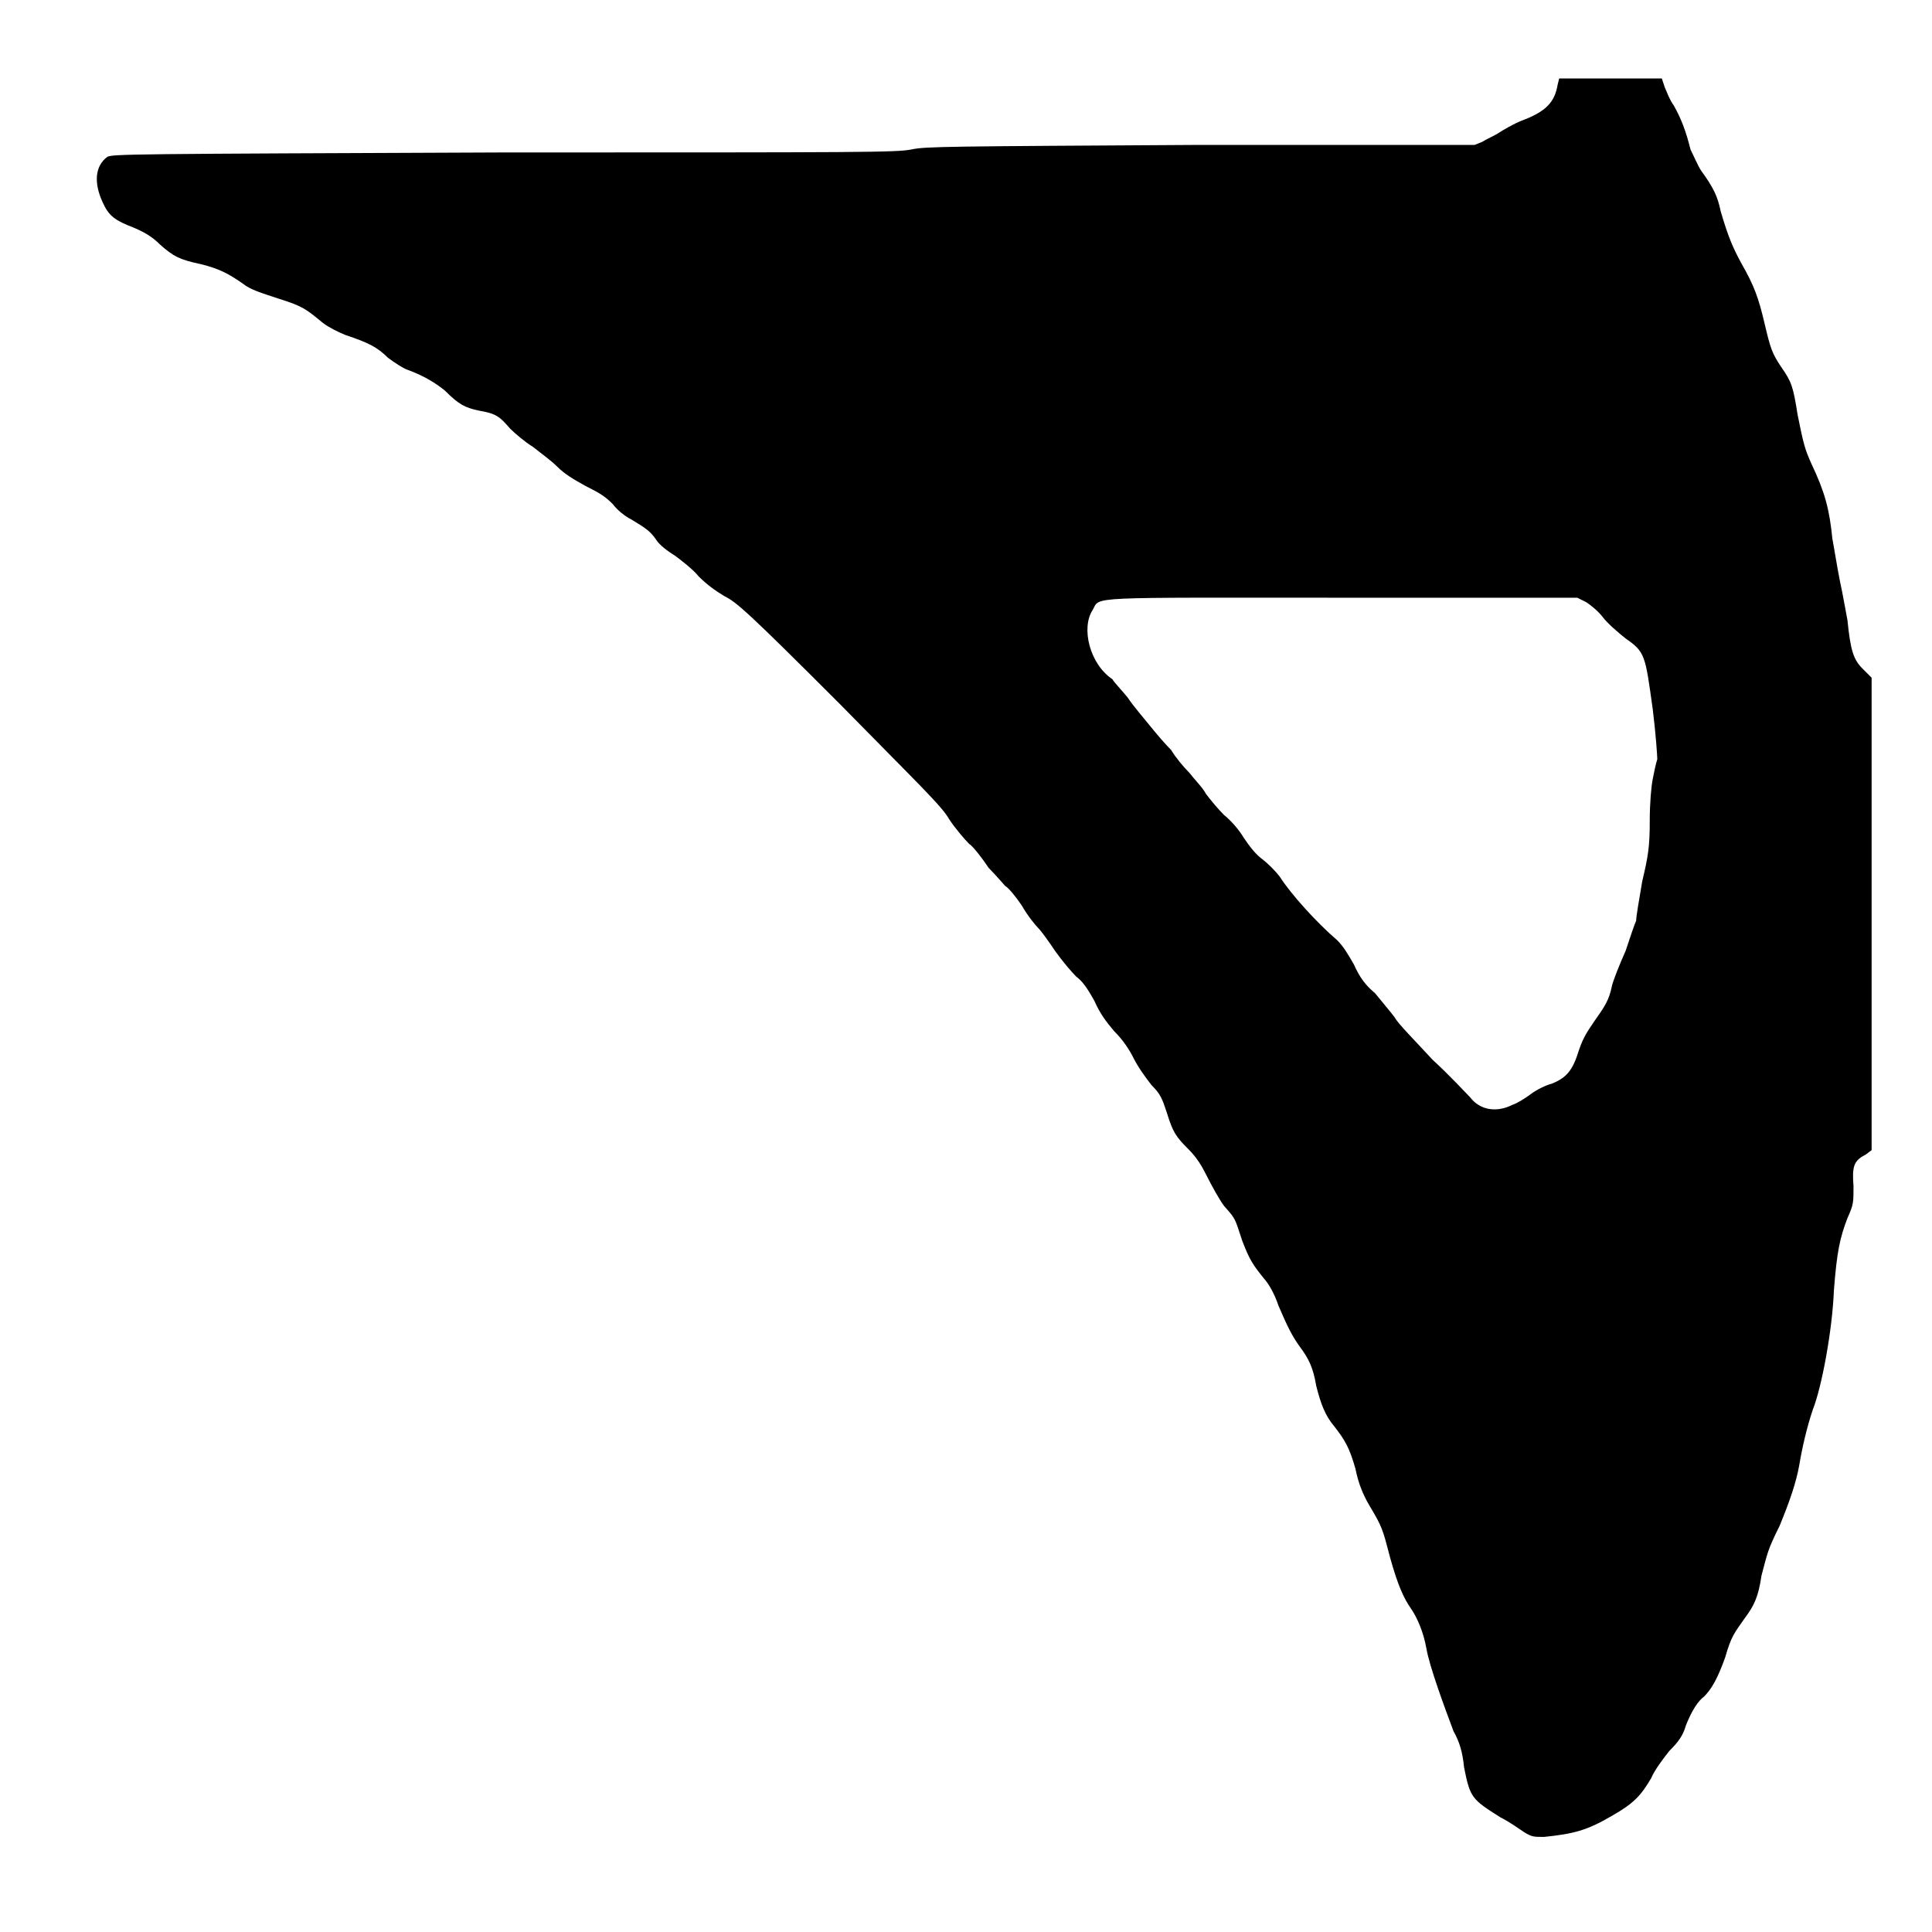
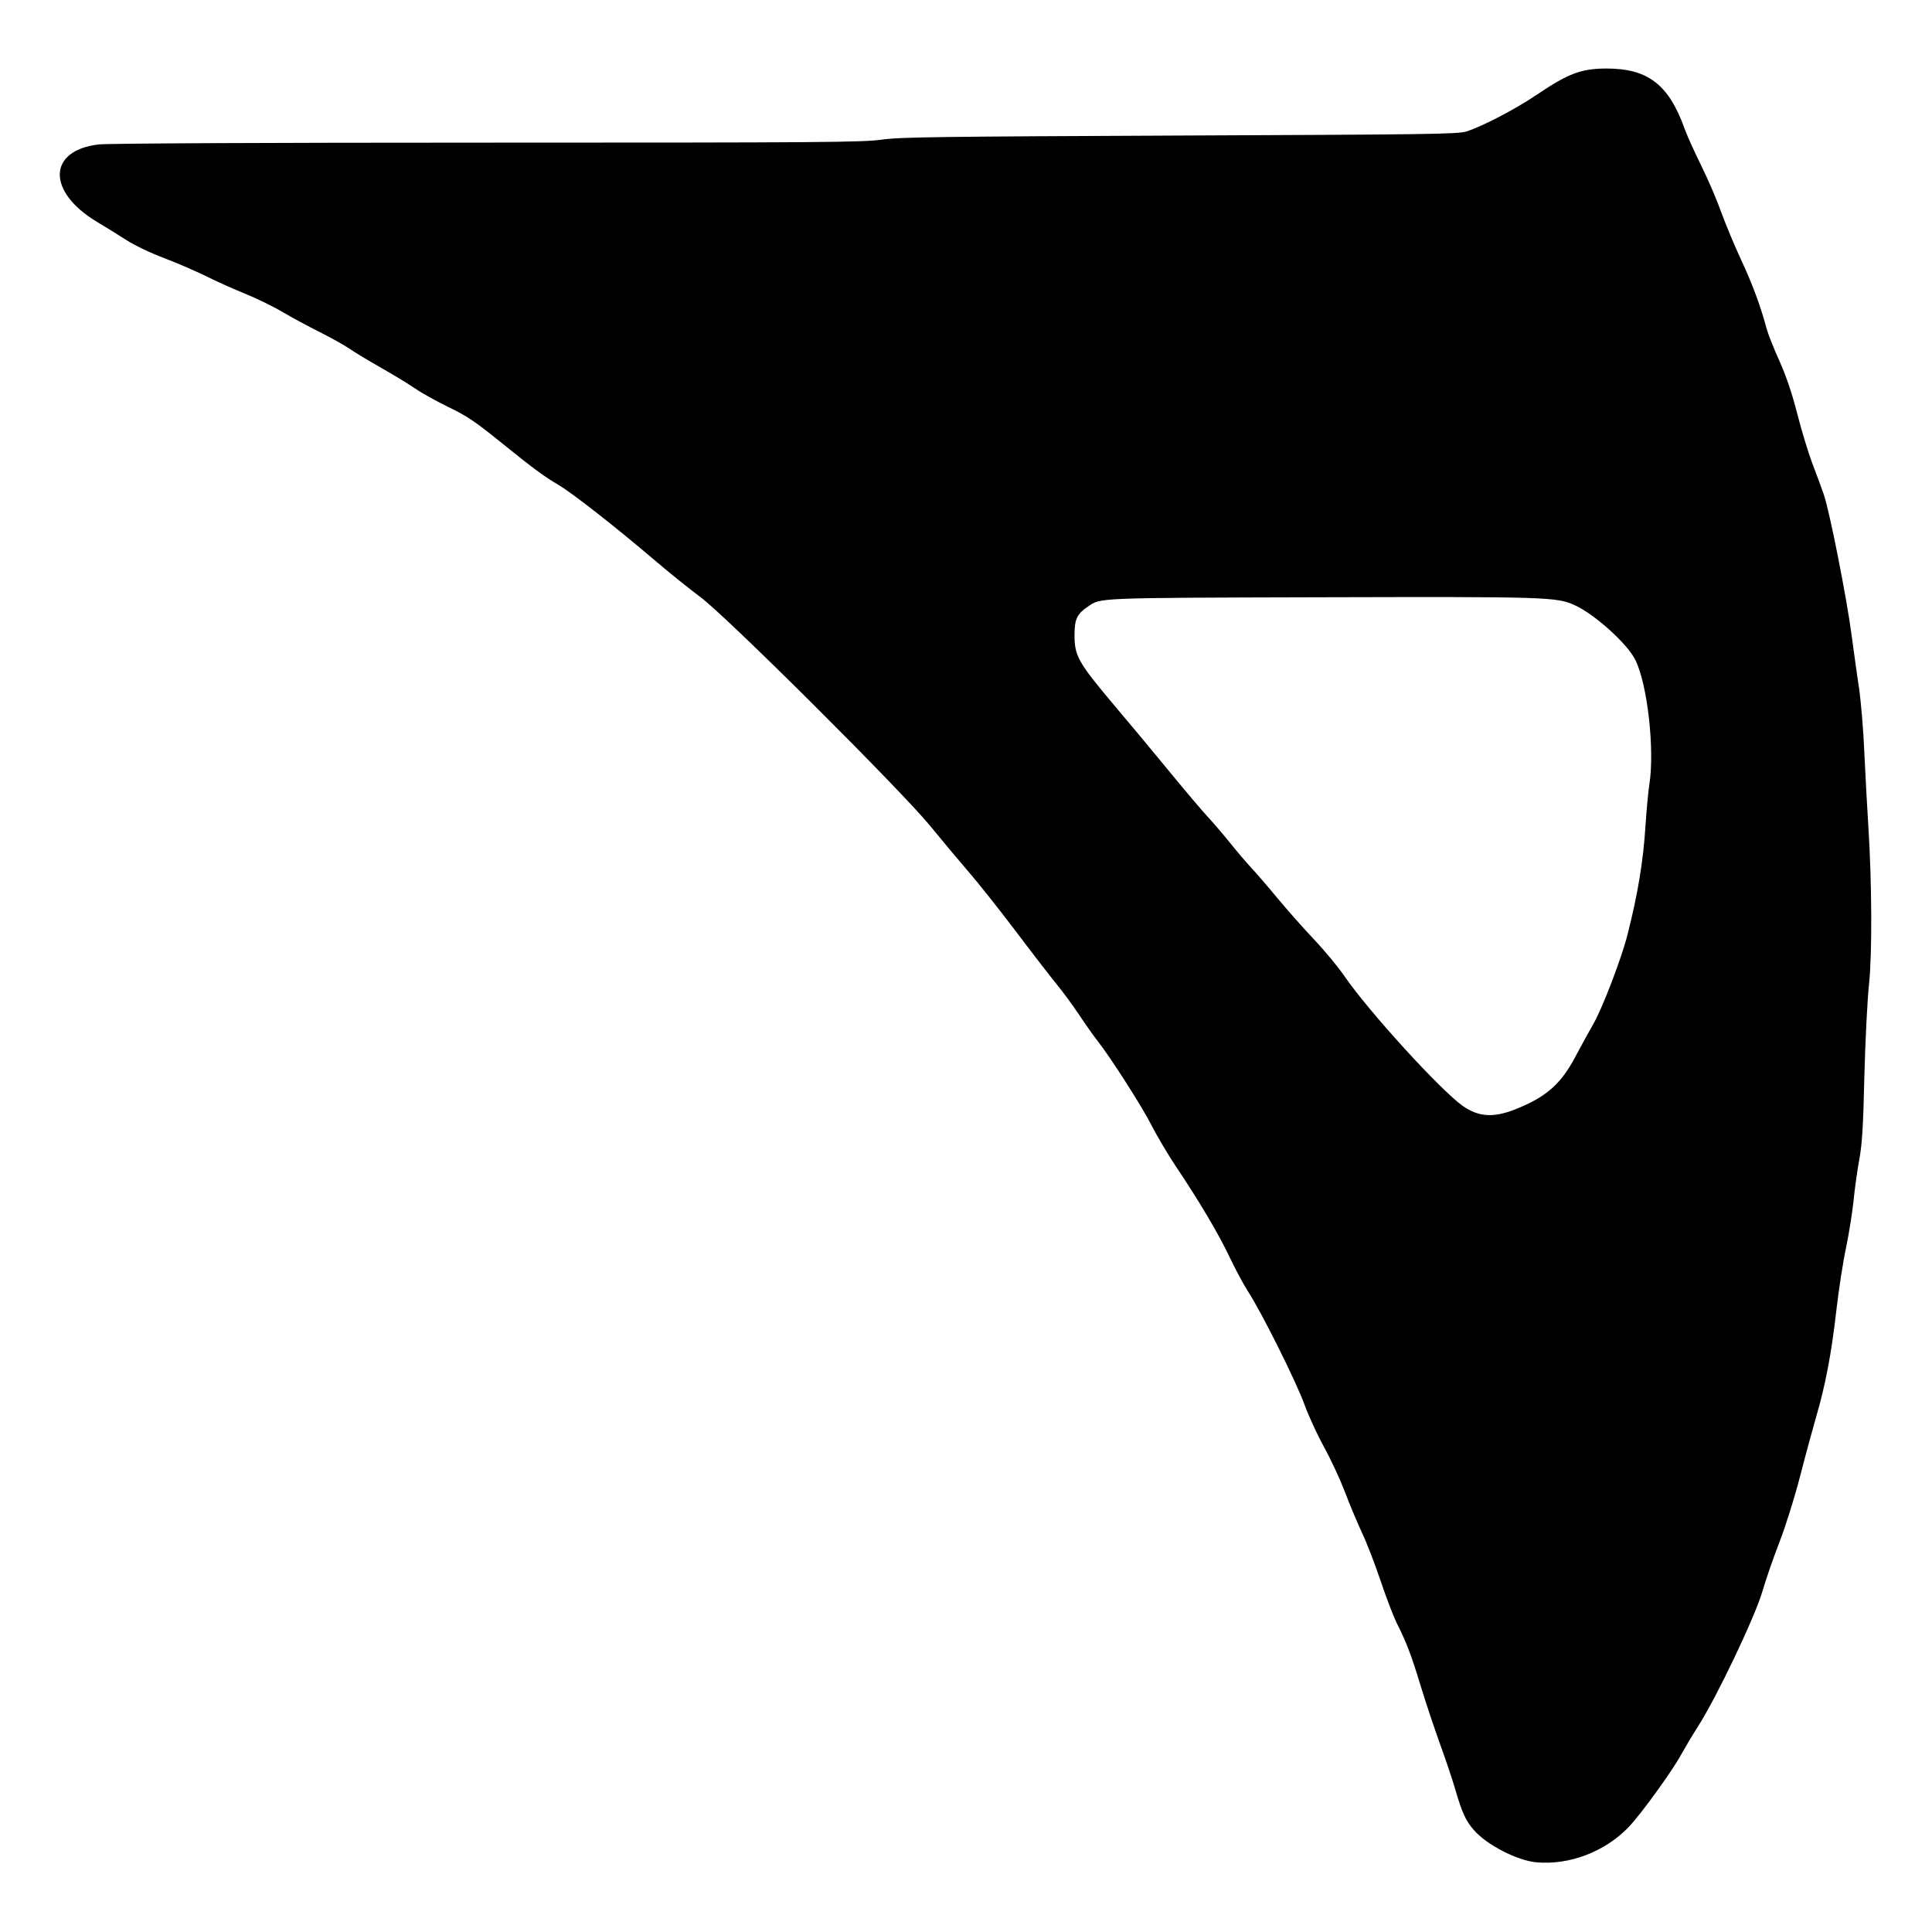
<svg xmlns="http://www.w3.org/2000/svg" viewBox="0 0 128 128">
-   <path id="glyph" fill-rule="evenodd" d="M101.0 121.4C100.7 121.2 100.0 120.7 99.4 120.4C97.5 119.2 97.4 119.1 97.0 117.1C96.9 116.1 96.7 115.4 96.3 114.7C95.7 113.1 94.7 110.4 94.5 109.2C94.3 108.1 93.9 107.2 93.5 106.6C93.0 105.9 92.6 105.0 92.1 103.2C91.6 101.3 91.6 101.2 90.7 99.7C90.3 99.0 90.0 98.3 89.8 97.3C89.4 95.9 89.1 95.4 88.4 94.5C87.8 93.8 87.5 93.0 87.2 91.8C87.0 90.6 86.7 90.0 86.1 89.2C85.6 88.5 85.3 87.9 84.7 86.5C84.5 85.9 84.2 85.3 83.9 84.9C83.0 83.8 82.8 83.5 82.3 82.2C81.8 80.7 81.9 80.8 81.1 79.9C80.8 79.5 80.3 78.6 80.0 78.0C79.6 77.2 79.3 76.7 78.7 76.1C77.9 75.3 77.7 75.0 77.3 73.7C77.0 72.8 76.9 72.5 76.3 71.9C75.9 71.4 75.4 70.7 75.1 70.1C74.8 69.5 74.4 68.9 73.8 68.3C73.3 67.7 72.9 67.2 72.5 66.3C72.0 65.4 71.7 65.0 71.3 64.7C71.0 64.4 70.4 63.7 69.9 63.0C69.5 62.4 69.0 61.7 68.8 61.5C68.6 61.3 68.1 60.7 67.7 60.0C67.3 59.4 66.8 58.8 66.6 58.7C66.5 58.6 66.0 58.0 65.5 57.5C65.1 56.9 64.5 56.1 64.2 55.9C63.9 55.6 63.3 54.9 62.9 54.3C62.4 53.4 60.9 52.0 55.6 46.6C49.5 40.5 48.8 39.9 48.0 39.5C47.5 39.2 46.9 38.8 46.3 38.2C45.9 37.7 45.1 37.1 44.7 36.8C44.2 36.5 43.7 36.1 43.5 35.8C43.1 35.2 42.8 35.0 41.8 34.4C41.4 34.2 40.9 33.8 40.6 33.4C40.1 32.9 39.8 32.7 38.8 32.2C37.9 31.7 37.4 31.4 36.9 30.9C36.5 30.5 35.8 30.0 35.3 29.6C34.8 29.3 34.1 28.7 33.8 28.4C33.1 27.6 32.9 27.4 31.7 27.2C30.8 27.0 30.4 26.8 29.5 25.9C28.9 25.4 28.1 24.9 27.0 24.5C26.7 24.4 26.1 24.0 25.7 23.7C25.0 23.0 24.4 22.7 22.9 22.2C22.4 22.0 21.8 21.7 21.4 21.4C20.3 20.5 20.1 20.3 18.5 19.8C17.3 19.4 16.6 19.2 16.1 18.8C15.1 18.1 14.5 17.8 13.3 17.5C11.9 17.2 11.5 17.0 10.6 16.2C10.1 15.7 9.6 15.4 8.9 15.1C7.6 14.6 7.2 14.3 6.8 13.4C6.2 12.1 6.3 11.0 7.1 10.4C7.4 10.2 8.6 10.2 33.4 10.1C57.4 10.1 59.4 10.1 60.4 9.9C61.3 9.7 62.8 9.7 79.5 9.6L97.7 9.6L98.2 9.4C98.5 9.2 99.0 9.0 99.3 8.8C99.6 8.6 100.3 8.2 100.8 8.0C102.4 7.4 103.0 6.8 103.2 5.6L103.3 5.2L106.7 5.2L110.1 5.2L110.3 5.8C110.4 6.0 110.6 6.6 110.9 7.0C111.4 7.9 111.7 8.7 112.0 9.9C112.2 10.3 112.5 11.0 112.7 11.3C113.5 12.4 113.8 13.0 114.0 14.0C114.5 15.7 114.8 16.4 115.4 17.5C116.2 18.9 116.5 19.7 116.9 21.4C117.3 23.1 117.4 23.4 118.0 24.3C118.7 25.3 118.8 25.6 119.1 27.5C119.5 29.5 119.6 29.8 120.0 30.7C120.9 32.6 121.2 33.7 121.4 35.7C121.5 36.2 121.7 37.5 121.9 38.5C122.1 39.4 122.3 40.6 122.4 41.1C122.6 43.1 122.8 43.7 123.4 44.3L124.0 44.9L124.0 60.5L124.0 76.2L123.6 76.5C122.8 76.9 122.7 77.3 122.8 78.6C122.8 79.7 122.8 79.8 122.4 80.7C121.9 82.0 121.7 82.9 121.5 85.5C121.4 88.1 120.7 91.9 120.1 93.4C119.7 94.6 119.4 95.9 119.2 97.1C119.0 98.2 118.6 99.4 117.9 101.1C117.1 102.7 117.1 102.9 116.7 104.4C116.5 105.8 116.2 106.4 115.6 107.2C114.9 108.2 114.7 108.4 114.3 109.8C113.8 111.2 113.4 111.9 112.9 112.4C112.5 112.7 112.1 113.3 111.7 114.3C111.5 115.0 111.2 115.4 110.6 116.0C110.2 116.5 109.6 117.3 109.4 117.8C108.7 119.0 108.2 119.5 106.8 120.3C105.1 121.3 104.2 121.5 102.3 121.7C101.6 121.7 101.5 121.7 101.0 121.4ZM100.2 73.2C100.5 73.1 101.0 72.8 101.4 72.5C101.8 72.2 102.4 71.9 102.8 71.8C103.8 71.4 104.2 70.9 104.6 69.6C104.9 68.7 105.2 68.3 105.6 67.7C106.3 66.7 106.6 66.3 106.8 65.3C106.9 64.9 107.3 63.9 107.7 63.0C108.0 62.1 108.3 61.2 108.4 61.0C108.4 60.7 108.6 59.6 108.8 58.4C109.2 56.7 109.3 56.1 109.3 54.4C109.3 53.2 109.4 52.1 109.5 51.6C109.6 51.1 109.7 50.6 109.8 50.3C109.8 50.1 109.7 48.6 109.5 47.0C109.0 43.4 109.0 43.2 107.7 42.3C107.2 41.9 106.5 41.3 106.2 40.9C105.9 40.5 105.4 40.1 105.1 39.9L104.5 39.6L89.1 39.6C71.8 39.6 72.9 39.5 72.4 40.4C71.6 41.6 72.2 44.0 73.7 45.0C73.8 45.2 74.3 45.7 74.7 46.2C75.1 46.8 75.8 47.6 76.2 48.1C76.6 48.6 77.2 49.3 77.6 49.7C77.9 50.2 78.4 50.8 78.8 51.2C79.1 51.6 79.7 52.2 79.9 52.6C80.2 53.0 80.7 53.6 81.1 54.0C81.6 54.4 82.1 55.0 82.4 55.5C82.8 56.1 83.2 56.6 83.6 56.9C84.0 57.2 84.5 57.7 84.8 58.1C85.5 59.2 87.2 61.1 88.6 62.3C89.0 62.7 89.3 63.2 89.7 63.9C90.1 64.8 90.5 65.3 91.1 65.8C91.5 66.3 92.1 67.0 92.4 67.4C92.6 67.8 93.8 69.0 94.9 70.2C96.1 71.3 97.2 72.5 97.4 72.7C98.1 73.6 99.2 73.7 100.2 73.2Z" />
+   <path id="glyph" fill-rule="evenodd" d="M101.76 123.38C100.49 123.25 98.51 122.23 97.66 121.26C97.11 120.63 96.87 120.11 96.43 118.60C96.22 117.88 95.75 116.49 95.40 115.53C95.05 114.56 94.48 112.86 94.14 111.75C93.50 109.65 93.19 108.82 92.53 107.52C92.32 107.09 91.84 105.84 91.47 104.74C91.10 103.64 90.55 102.21 90.24 101.56C89.94 100.91 89.42 99.69 89.10 98.83C88.77 97.98 88.16 96.66 87.73 95.89C87.31 95.13 86.72 93.86 86.43 93.07C85.87 91.52 83.59 86.96 82.69 85.57C82.39 85.11 81.85 84.09 81.48 83.32C80.78 81.83 79.48 79.62 77.88 77.24C77.35 76.44 76.64 75.24 76.31 74.59C75.70 73.37 73.58 70.06 72.73 68.98C72.47 68.65 71.91 67.86 71.50 67.24C71.08 66.61 70.40 65.69 70.00 65.20C69.59 64.70 68.36 63.11 67.27 61.66C66.17 60.21 64.76 58.43 64.13 57.71C63.50 56.98 62.37 55.63 61.62 54.71C59.68 52.34 48.07 40.77 46.38 39.54C45.72 39.05 44.32 37.93 43.27 37.03C40.83 34.95 37.96 32.70 37.04 32.15C35.99 31.53 35.36 31.06 33.13 29.26C31.47 27.92 30.92 27.55 29.71 26.97C28.92 26.58 27.92 26.03 27.49 25.73C27.05 25.43 26.05 24.82 25.27 24.38C24.48 23.93 23.54 23.37 23.18 23.12C22.82 22.87 21.90 22.36 21.14 21.98C20.38 21.60 19.28 21.00 18.68 20.65C18.08 20.29 16.98 19.76 16.24 19.46C15.49 19.16 14.34 18.64 13.68 18.31C13.01 17.98 11.77 17.44 10.90 17.11C9.99 16.77 8.93 16.26 8.38 15.91C7.85 15.57 6.97 15.02 6.41 14.69C3.09 12.69 3.16 9.96 6.54 9.57C7.14 9.50 17.34 9.45 32.29 9.45C54.49 9.45 57.19 9.43 58.43 9.25C59.63 9.08 62.13 9.05 78.15 8.98C94.76 8.91 96.55 8.89 97.15 8.71C98.16 8.40 100.43 7.22 101.84 6.26C103.90 4.87 104.76 4.54 106.44 4.54C109.18 4.54 110.56 5.60 111.61 8.53C111.78 9.01 112.29 10.12 112.73 11.01C113.17 11.90 113.76 13.28 114.04 14.07C114.33 14.86 114.92 16.29 115.37 17.25C116.10 18.82 116.65 20.29 117.05 21.80C117.13 22.10 117.50 23.05 117.89 23.91C118.36 24.97 118.74 26.10 119.08 27.44C119.36 28.53 119.80 29.98 120.06 30.67C120.33 31.37 120.67 32.30 120.83 32.76C121.21 33.83 122.36 39.68 122.67 42.06C122.81 43.08 123.02 44.65 123.16 45.54C123.29 46.43 123.46 48.40 123.52 49.91C123.59 51.43 123.71 53.59 123.78 54.71C124.02 58.44 124.04 63.17 123.83 65.18C123.72 66.18 123.58 68.92 123.52 71.28C123.44 74.74 123.37 75.82 123.17 76.89C123.04 77.61 122.87 78.83 122.80 79.58C122.72 80.34 122.50 81.72 122.31 82.64C122.11 83.56 121.82 85.45 121.66 86.84C121.34 89.67 120.93 91.81 120.33 93.85C120.11 94.61 119.63 96.37 119.27 97.77C118.88 99.27 118.32 101.06 117.90 102.15C117.51 103.15 116.99 104.65 116.75 105.48C116.25 107.16 113.74 112.44 112.51 114.36C112.14 114.94 111.64 115.78 111.39 116.23C110.83 117.28 108.71 120.21 107.90 121.05C106.33 122.69 103.95 123.59 101.76 123.38ZM100.38 73.50C102.44 72.69 103.44 71.81 104.42 69.92C104.77 69.27 105.29 68.31 105.59 67.79C106.18 66.75 107.43 63.49 107.82 61.95C108.51 59.23 108.87 57.09 109.02 54.67C109.09 53.64 109.20 52.44 109.27 52.01C109.64 49.69 109.15 45.32 108.34 43.71C107.81 42.64 105.64 40.69 104.34 40.10C103.14 39.55 102.55 39.53 87.50 39.57C72.52 39.61 72.94 39.60 72.09 40.18C71.35 40.68 71.19 41.01 71.19 42.10C71.19 43.46 71.45 43.91 73.78 46.68C74.84 47.93 76.52 49.95 77.52 51.17C78.52 52.39 79.64 53.71 80.01 54.11C80.38 54.51 81.05 55.29 81.50 55.85C81.95 56.41 82.57 57.14 82.88 57.47C83.19 57.80 83.96 58.69 84.58 59.44C85.21 60.20 86.31 61.45 87.03 62.21C87.75 62.97 88.68 64.09 89.10 64.71C90.68 67.01 95.46 72.25 96.91 73.27C97.96 74.00 98.93 74.07 100.38 73.50Z" />
</svg>
